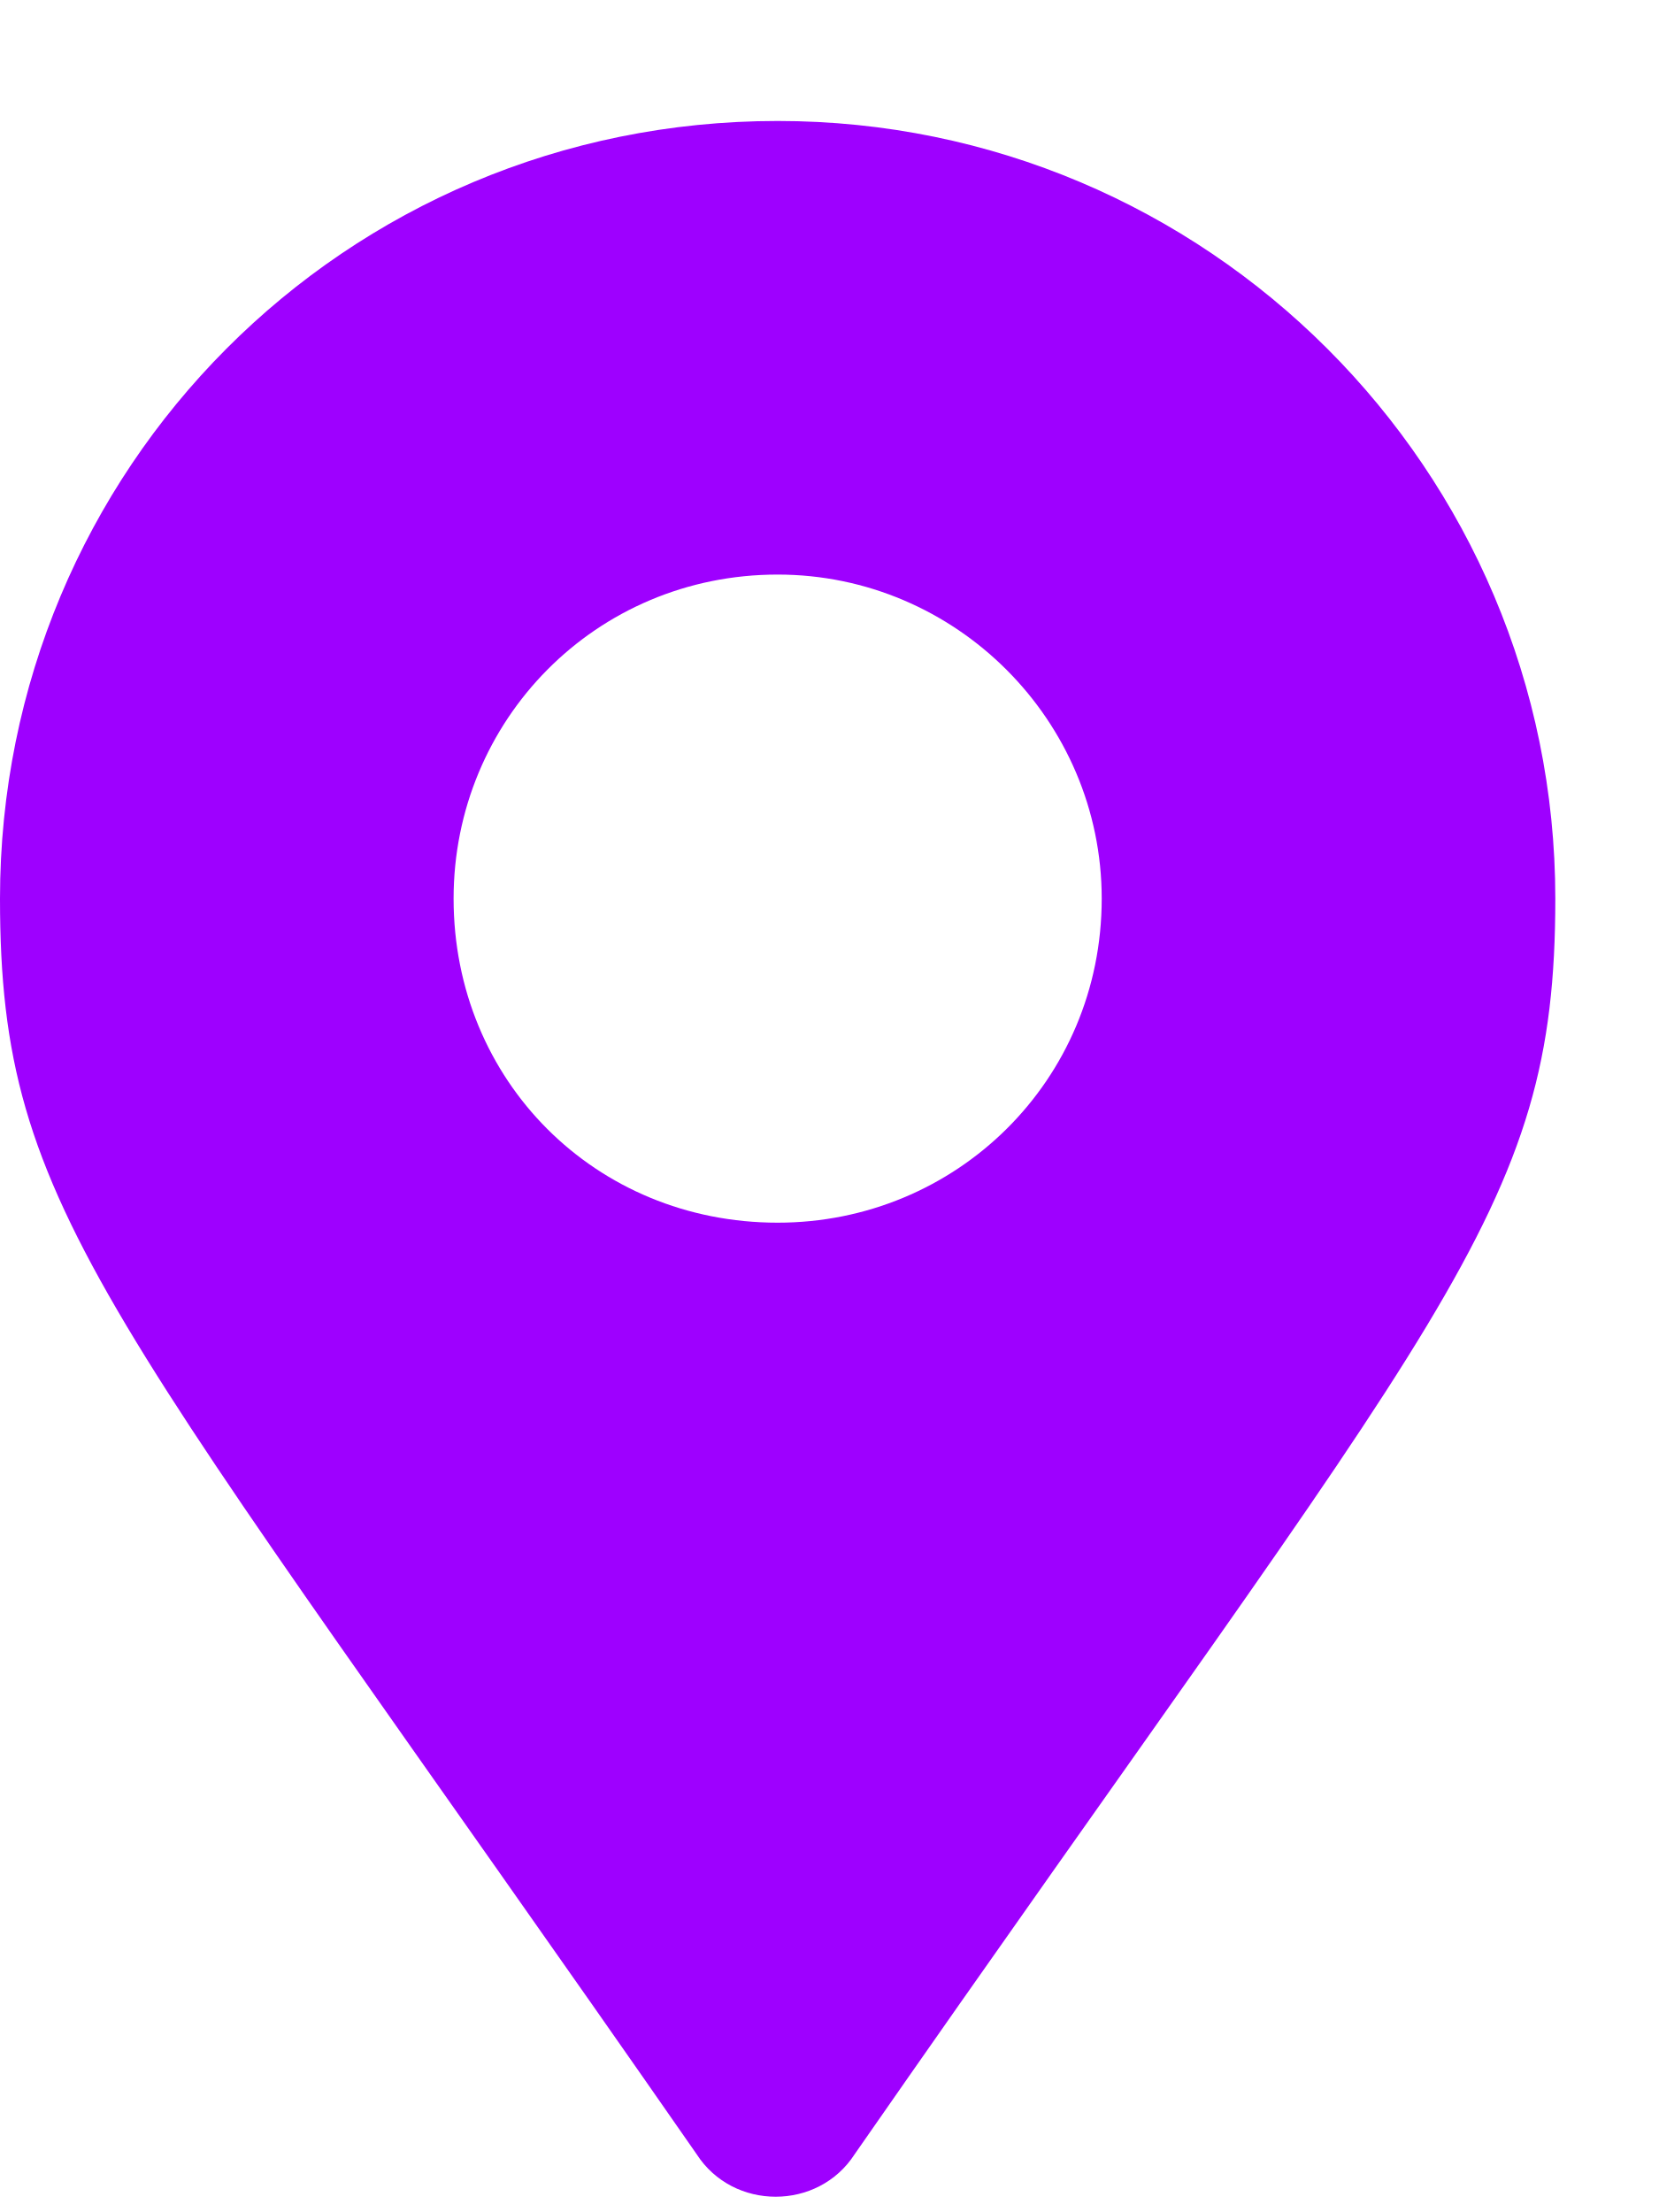
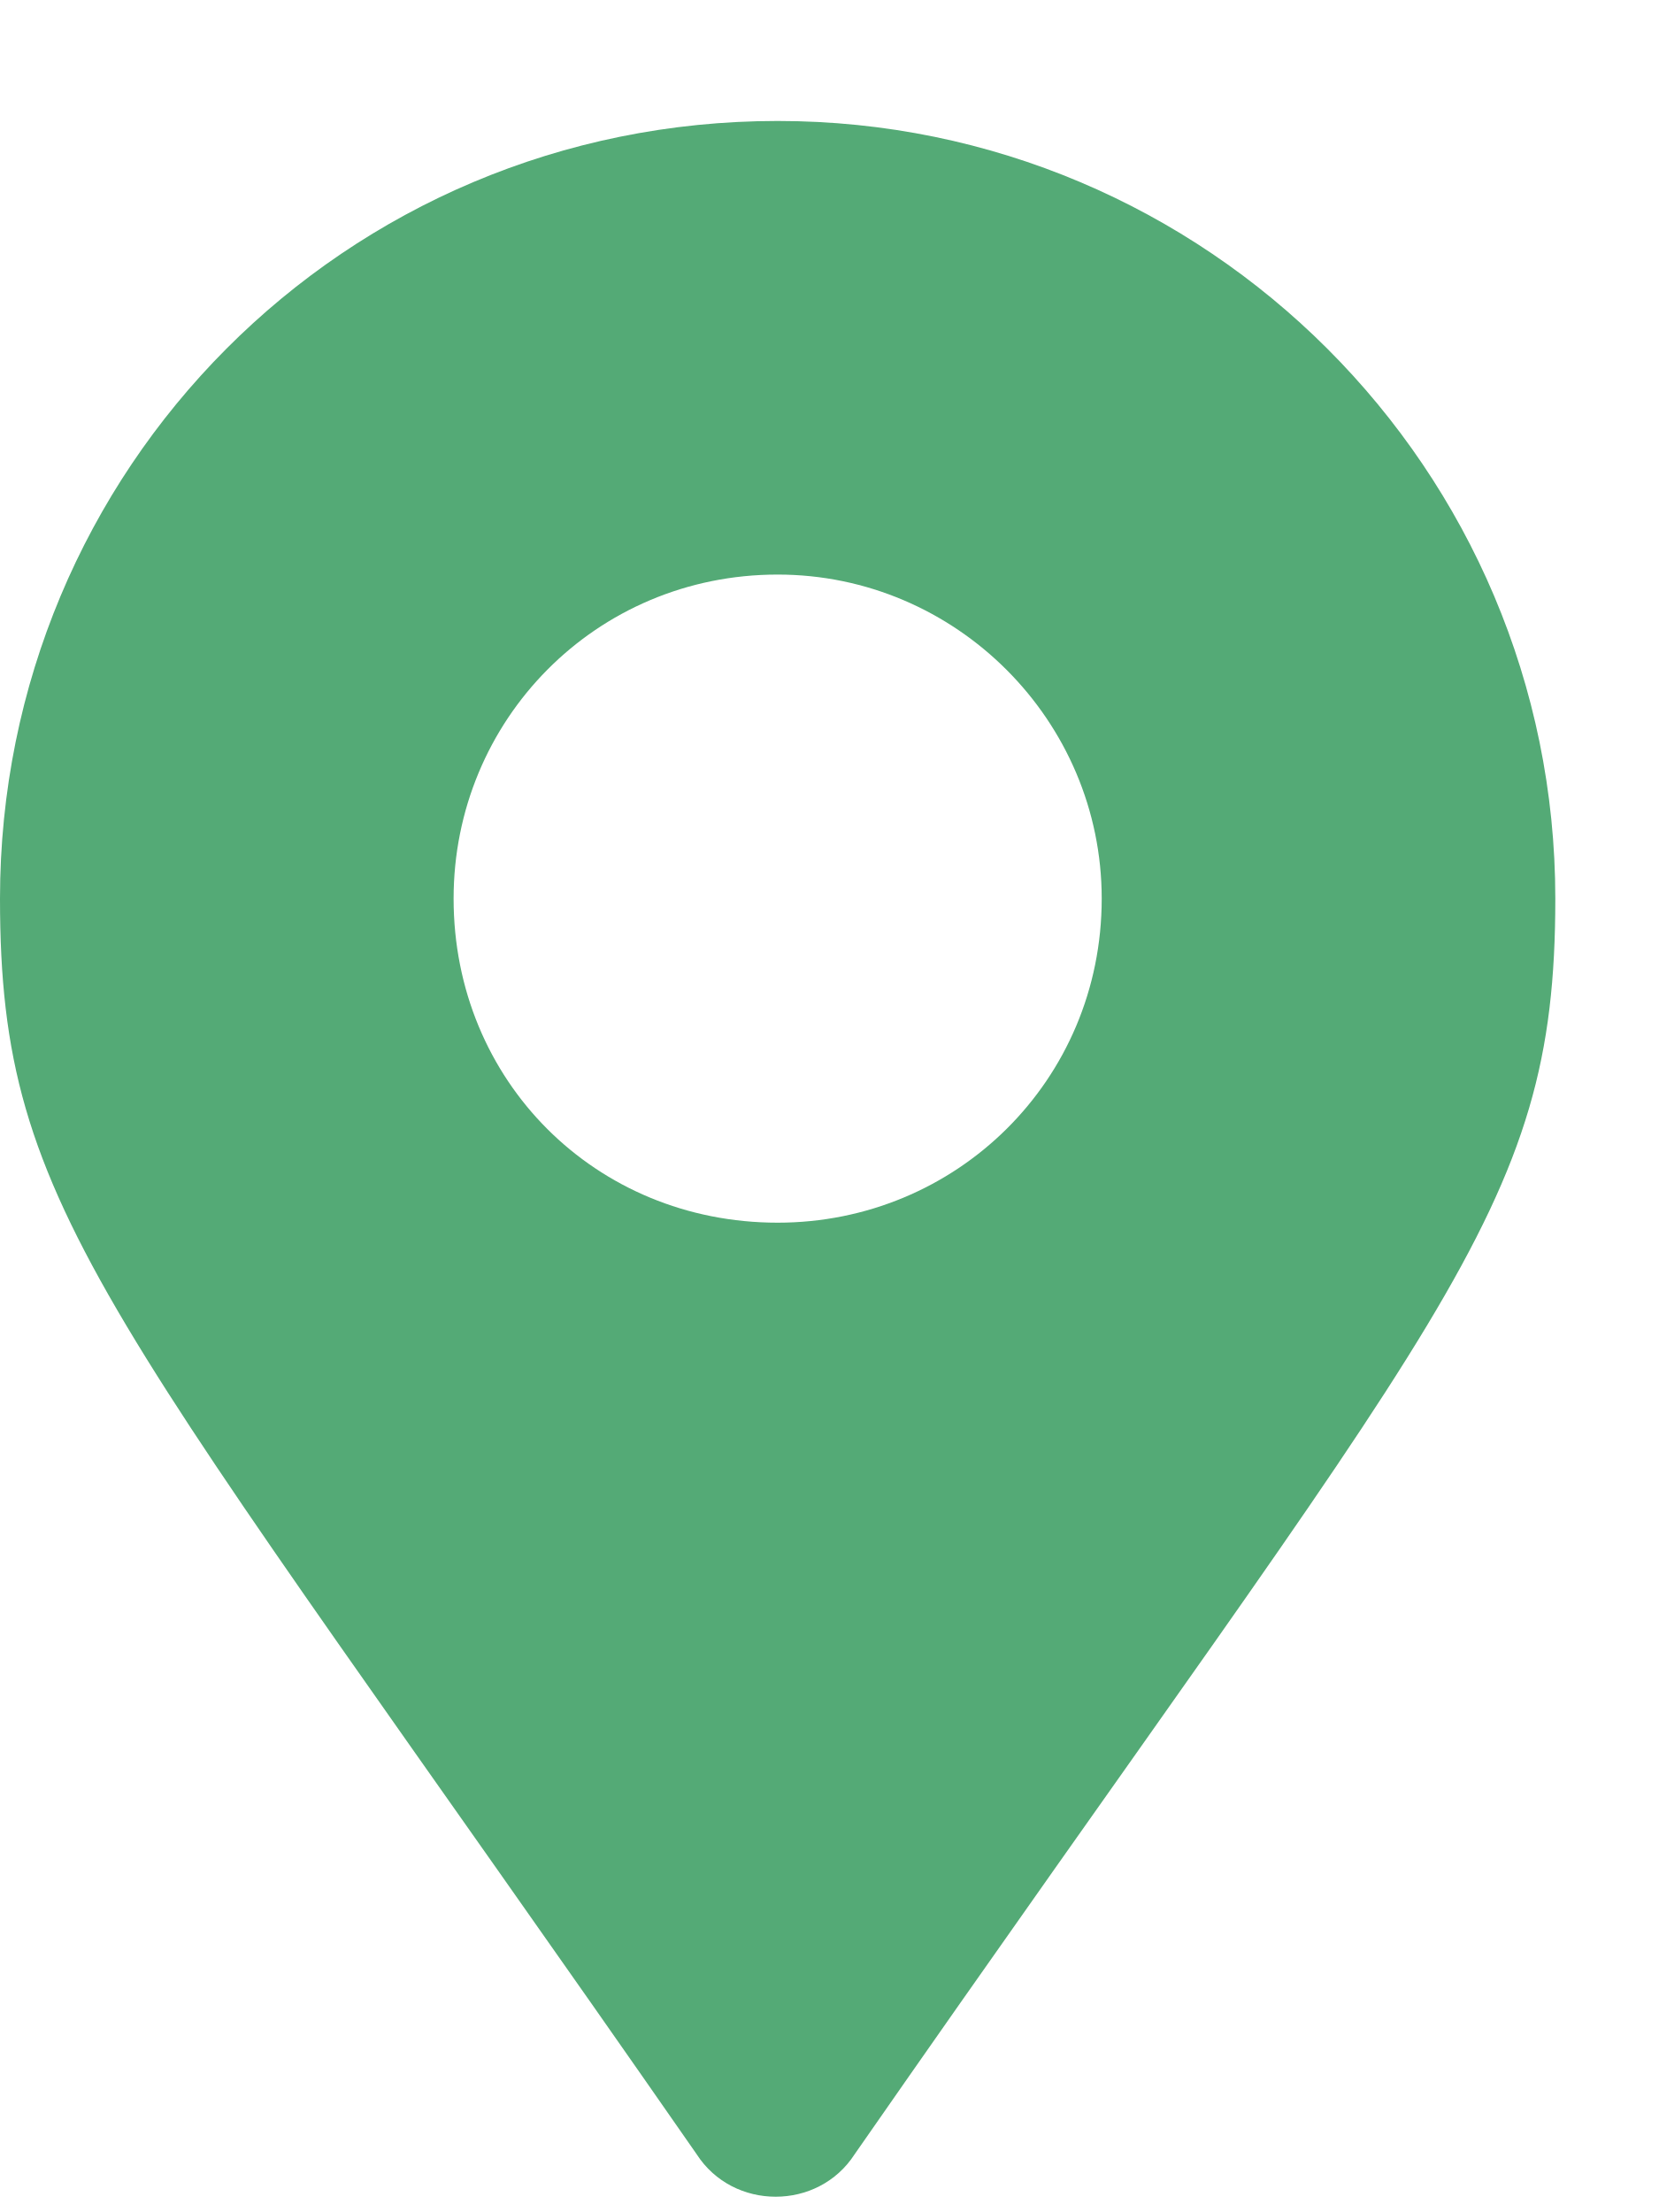
<svg xmlns="http://www.w3.org/2000/svg" width="12" height="16" viewBox="0 0 12 16" fill="none">
-   <path d="M5.039 15.582C5.303 15.992 5.918 15.992 6.182 15.582C10.459 9.43 11.25 8.785 11.25 6.5C11.25 3.395 8.73 0.875 5.625 0.875C2.49 0.875 0 3.395 0 6.5C0 8.785 0.762 9.43 5.039 15.582ZM5.625 8.844C4.307 8.844 3.281 7.818 3.281 6.5C3.281 5.211 4.307 4.156 5.625 4.156C6.914 4.156 7.969 5.211 7.969 6.5C7.969 7.818 6.914 8.844 5.625 8.844Z" fill="#9E00FF" />
+   <path d="M5.039 15.582C5.303 15.992 5.918 15.992 6.182 15.582C10.459 9.43 11.25 8.785 11.25 6.5C11.25 3.395 8.73 0.875 5.625 0.875C2.49 0.875 0 3.395 0 6.5C0 8.785 0.762 9.43 5.039 15.582ZM5.625 8.844C4.307 8.844 3.281 7.818 3.281 6.5C3.281 5.211 4.307 4.156 5.625 4.156C6.914 4.156 7.969 5.211 7.969 6.5C7.969 7.818 6.914 8.844 5.625 8.844Z" fill="#54AA76" />
</svg>
